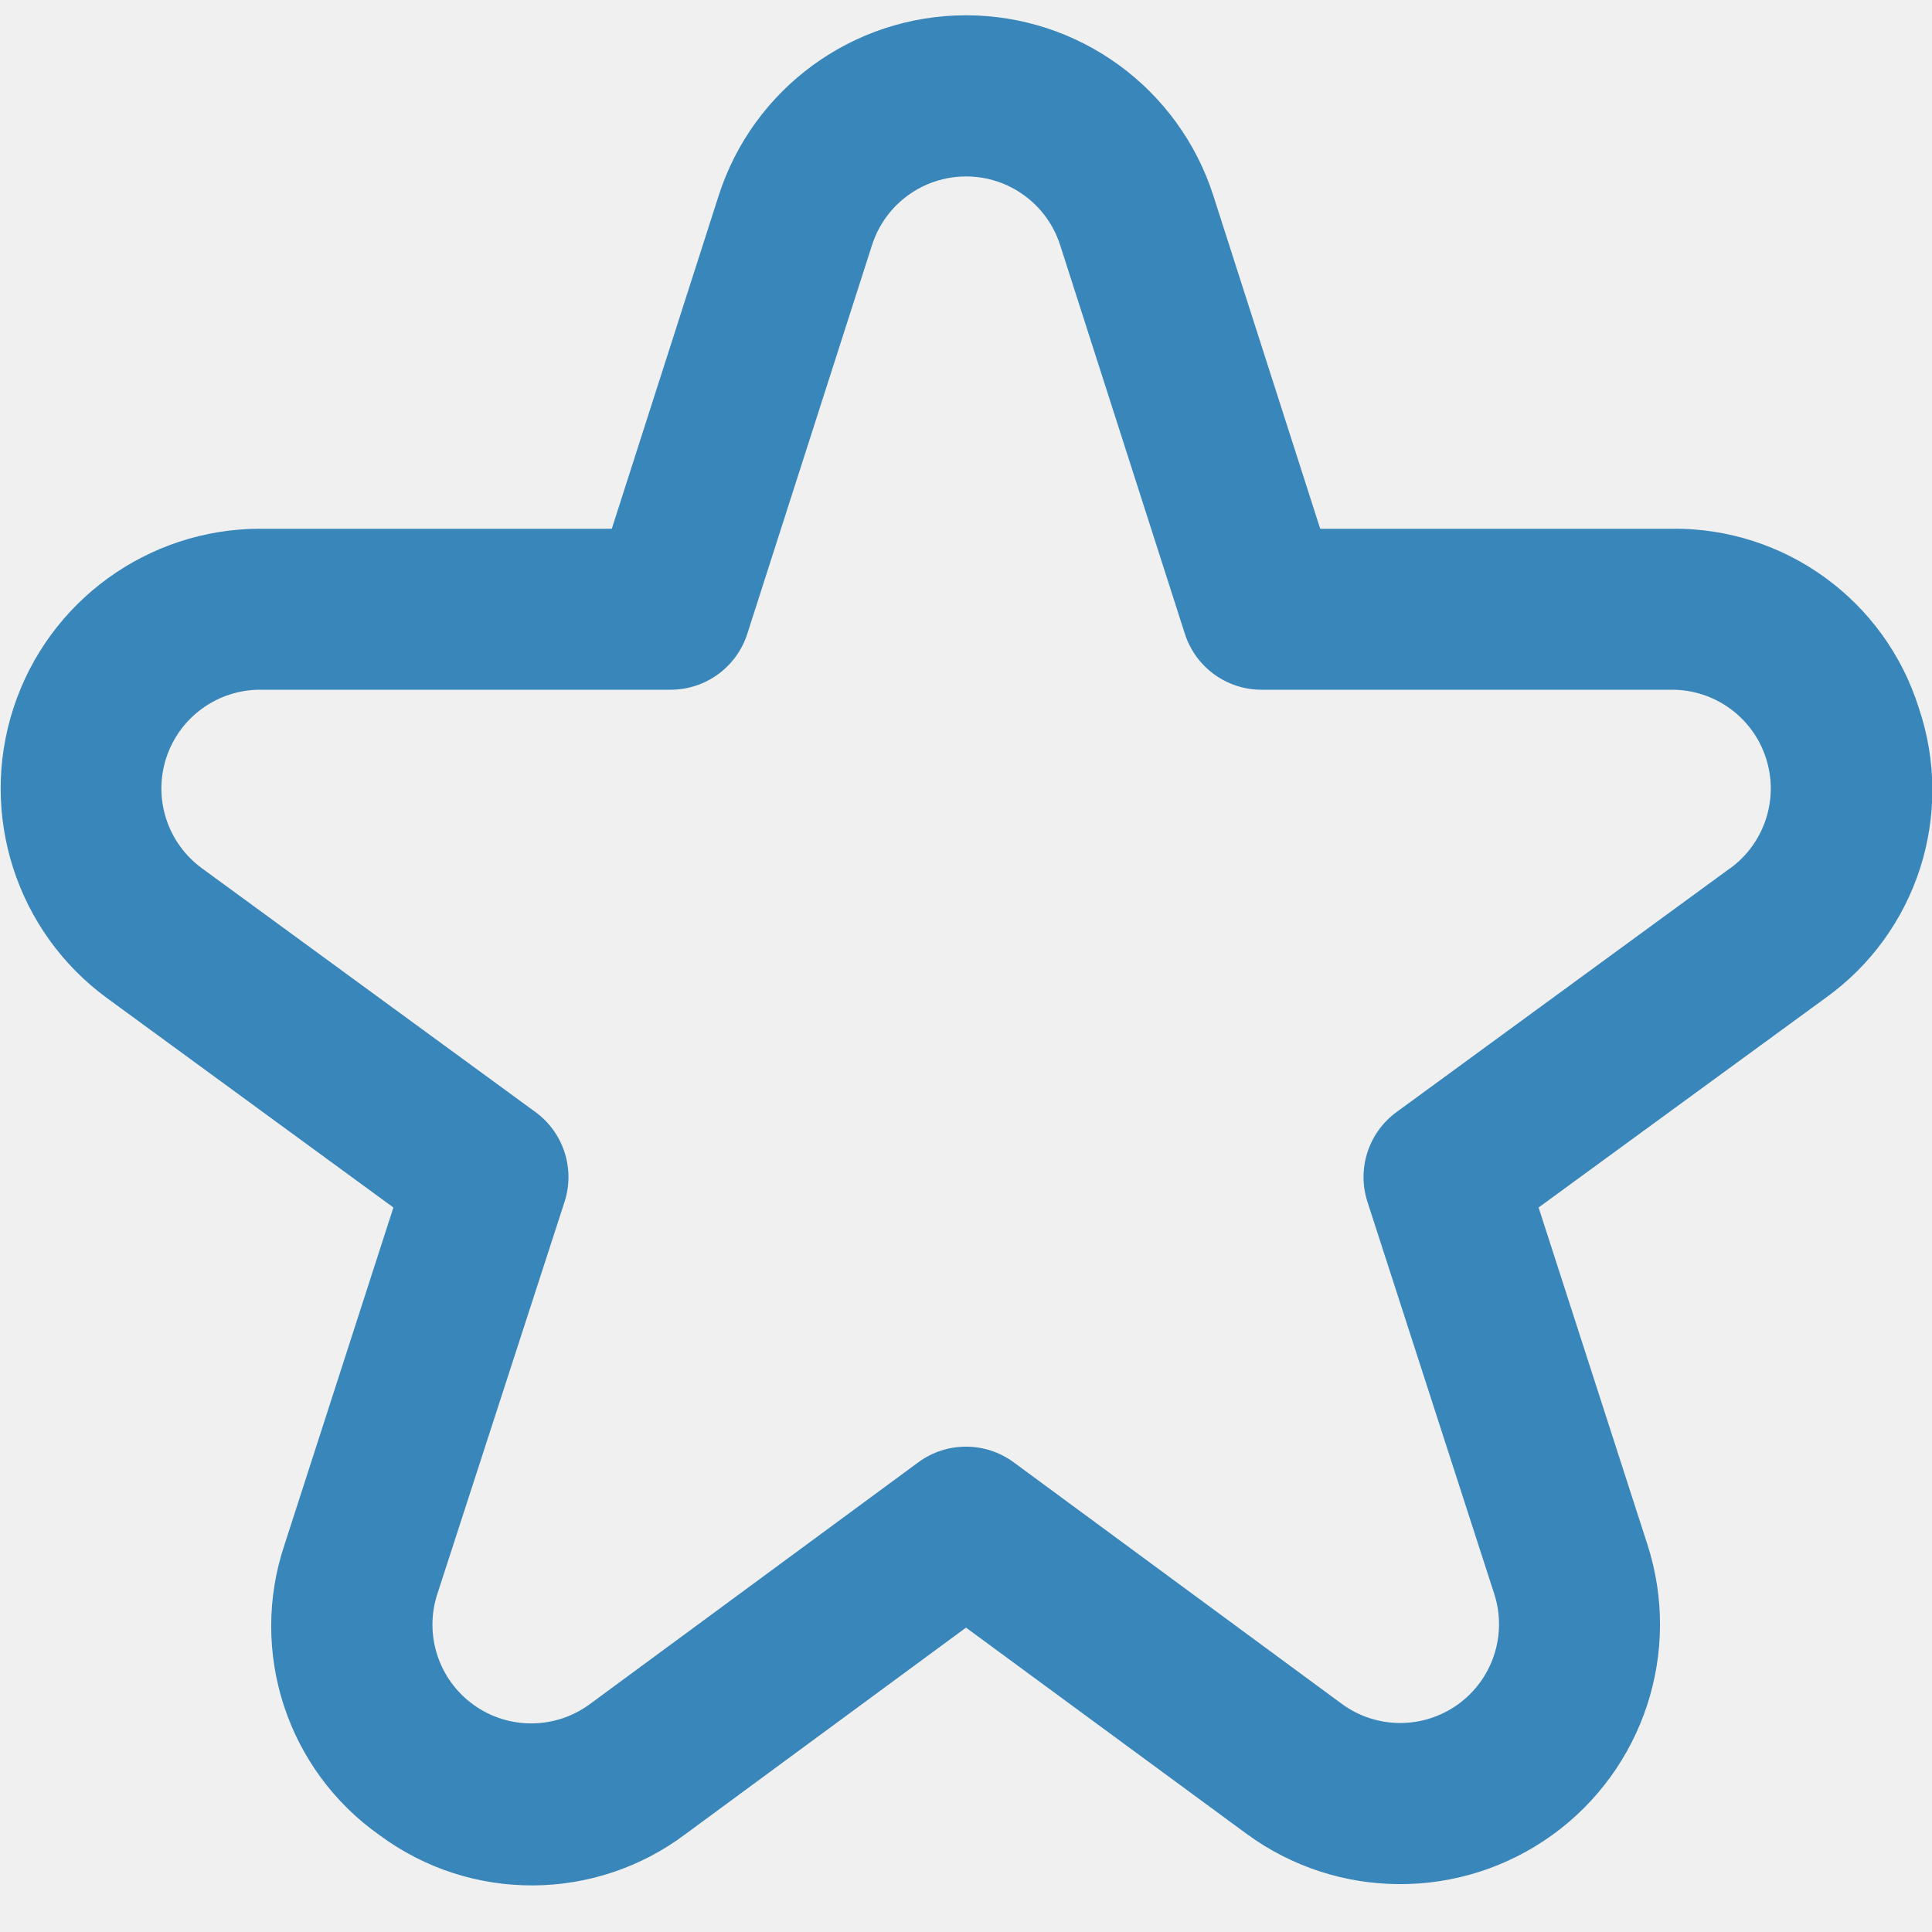
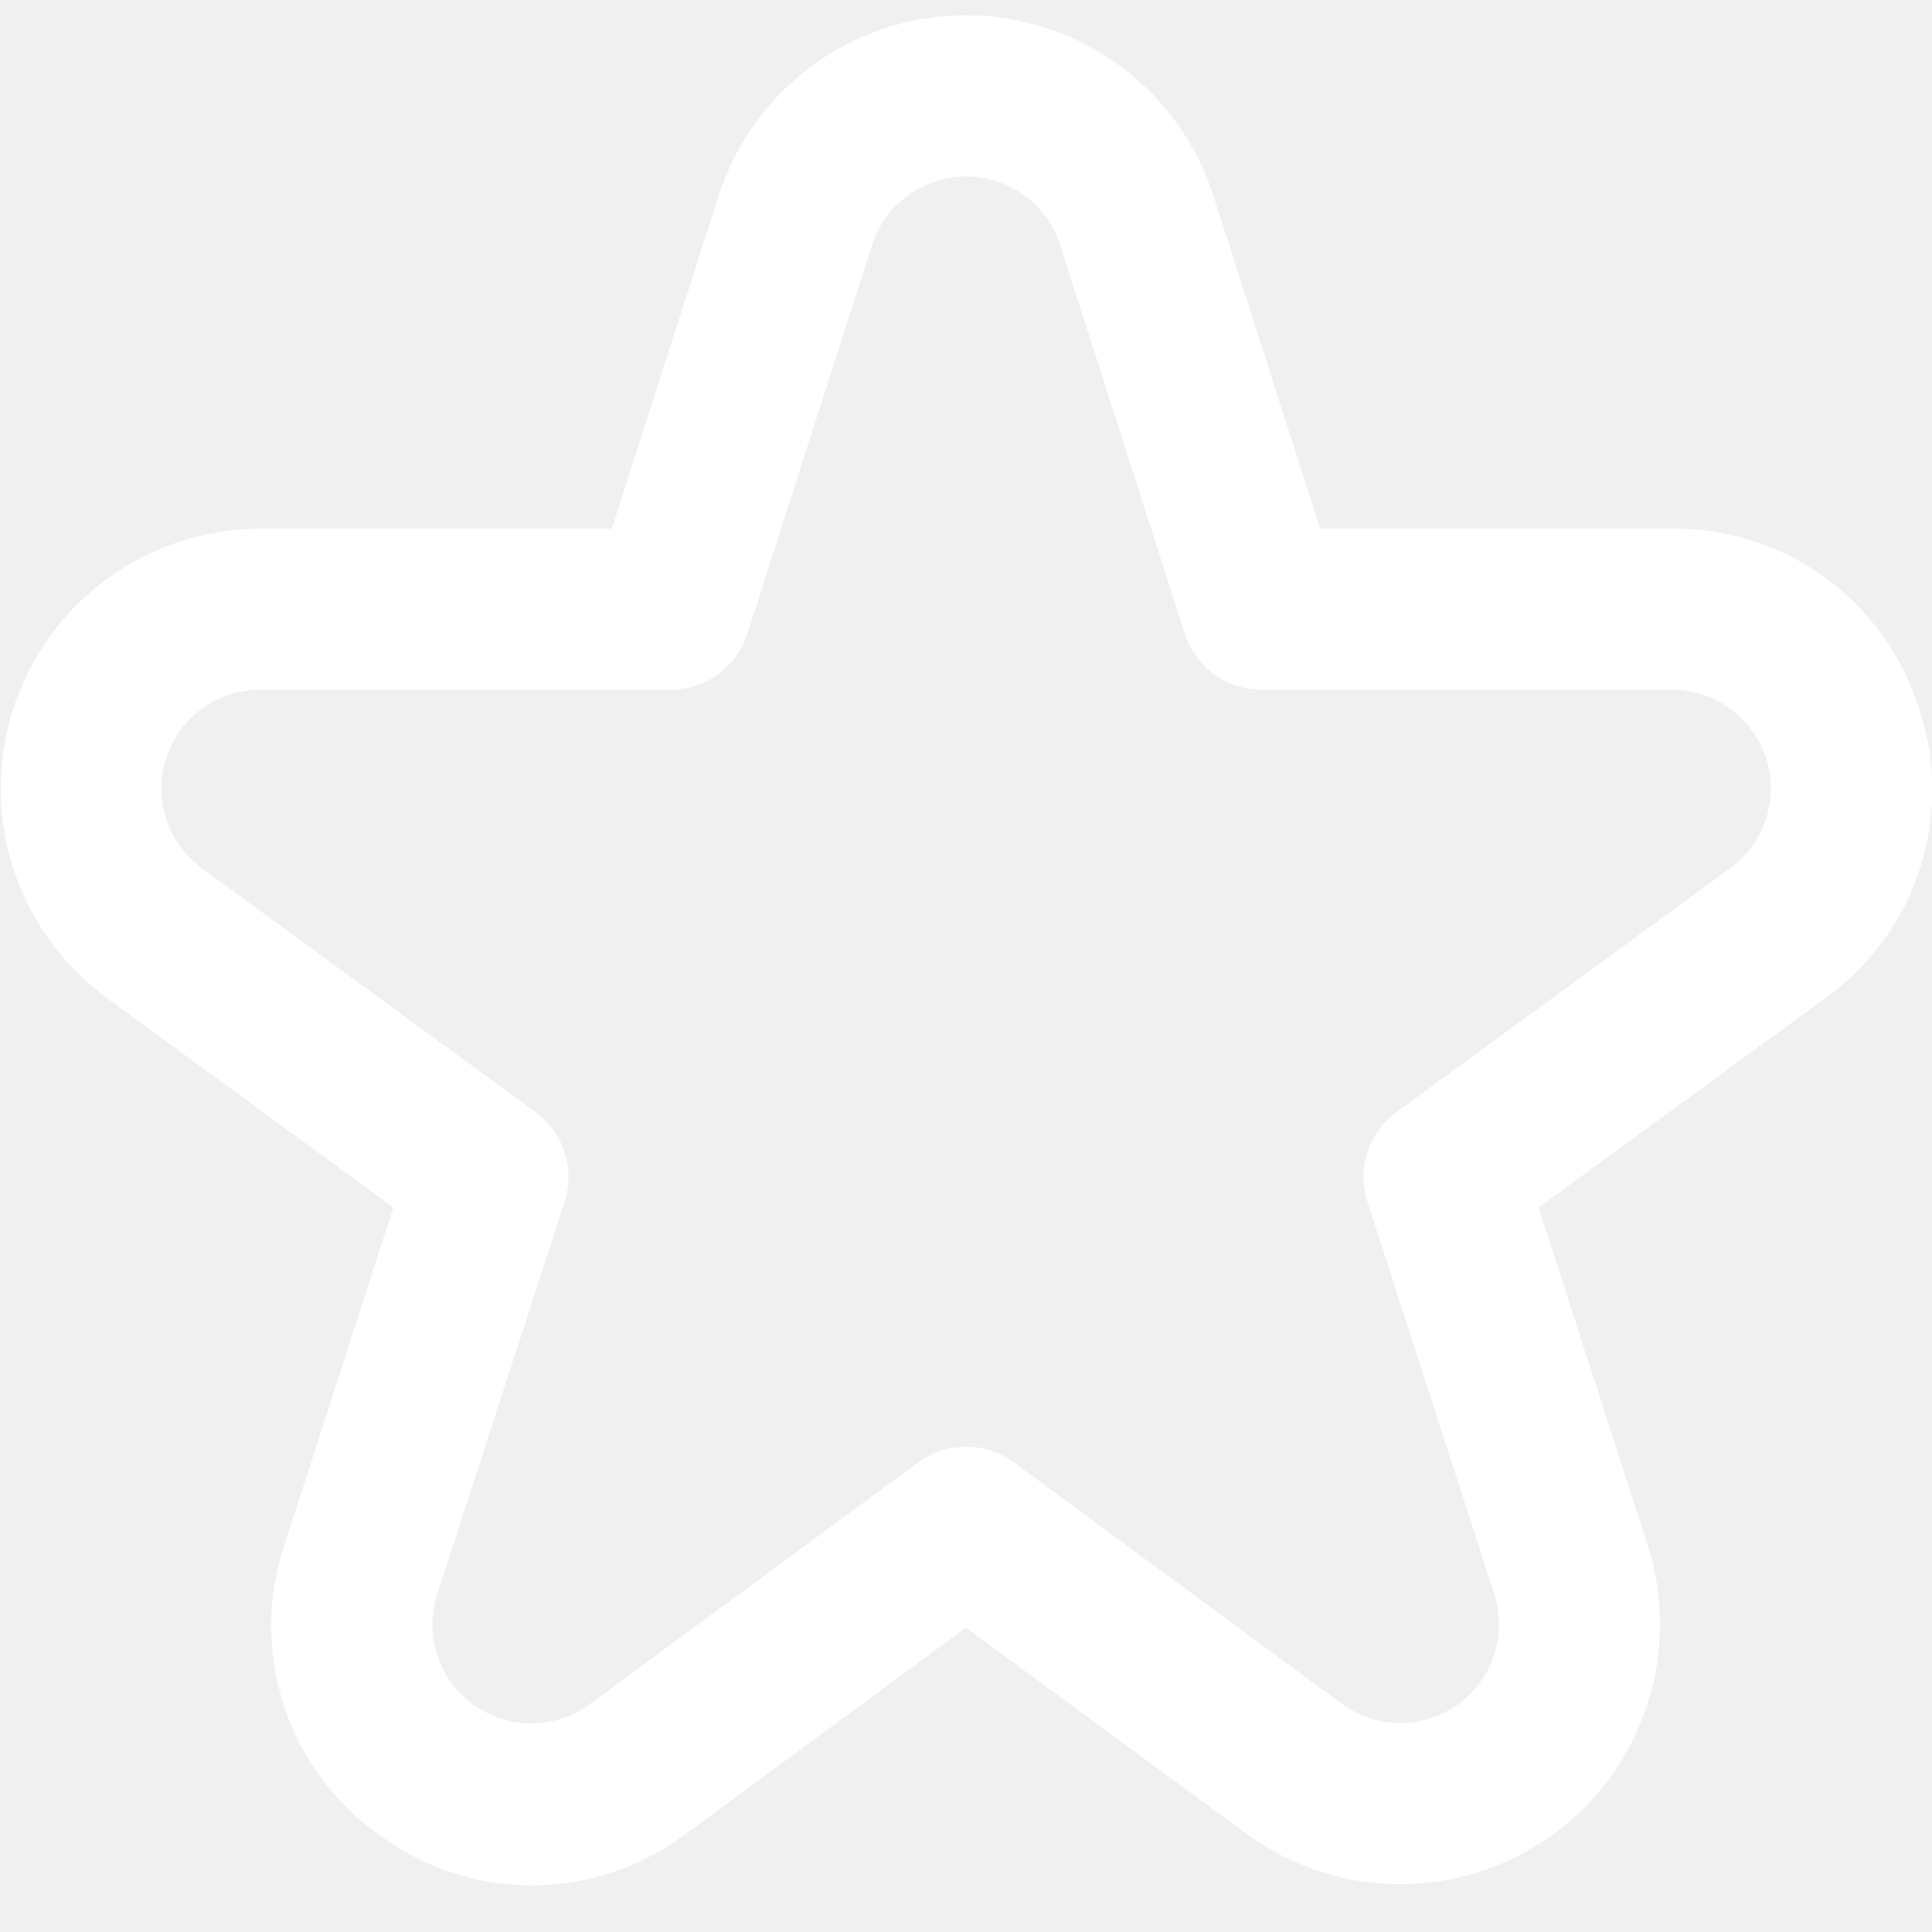
<svg xmlns="http://www.w3.org/2000/svg" id="Outline" viewBox="0 0 24 24" width="512" height="512">
-   <path d="M23.836,8.794a3.179,3.179,0,0,0-3.067-2.226H16.4L15.073,2.432a3.227,3.227,0,0,0-6.146,0L7.6,6.568H3.231a3.227,3.227,0,0,0-1.9,5.832L4.887,15,3.535,19.187A3.178,3.178,0,0,0,4.719,22.8a3.177,3.177,0,0,0,3.8-.019L12,20.219l3.482,2.559a3.227,3.227,0,0,0,4.983-3.591L19.113,15l3.56-2.6A3.177,3.177,0,0,0,23.836,8.794Zm-2.343,1.991-4.144,3.029a1,1,0,0,0-.362,1.116L18.562,19.8a1.227,1.227,0,0,1-1.895,1.365l-4.075-3a1,1,0,0,0-1.184,0l-4.075,3a1.227,1.227,0,0,1-1.9-1.365L7.013,14.93a1,1,0,0,0-.362-1.116L2.507,10.785a1.227,1.227,0,0,1,.724-2.217h5.1a1,1,0,0,0,.952-.694l1.55-4.831a1.227,1.227,0,0,1,2.336,0l1.55,4.831a1,1,0,0,0,.952.694h5.1a1.227,1.227,0,0,1,.724,2.217Z" fill="rgb(57 134 186)" />
+   <path d="M23.836,8.794a3.179,3.179,0,0,0-3.067-2.226H16.4L15.073,2.432a3.227,3.227,0,0,0-6.146,0L7.6,6.568H3.231a3.227,3.227,0,0,0-1.9,5.832L4.887,15,3.535,19.187A3.178,3.178,0,0,0,4.719,22.8a3.177,3.177,0,0,0,3.8-.019L12,20.219l3.482,2.559a3.227,3.227,0,0,0,4.983-3.591L19.113,15l3.56-2.6A3.177,3.177,0,0,0,23.836,8.794Zm-2.343,1.991-4.144,3.029a1,1,0,0,0-.362,1.116L18.562,19.8a1.227,1.227,0,0,1-1.895,1.365l-4.075-3a1,1,0,0,0-1.184,0l-4.075,3a1.227,1.227,0,0,1-1.9-1.365L7.013,14.93a1,1,0,0,0-.362-1.116L2.507,10.785a1.227,1.227,0,0,1,.724-2.217h5.1a1,1,0,0,0,.952-.694l1.55-4.831a1.227,1.227,0,0,1,2.336,0l1.55,4.831a1,1,0,0,0,.952.694h5.1a1.227,1.227,0,0,1,.724,2.217Z" fill="white" />
</svg>
